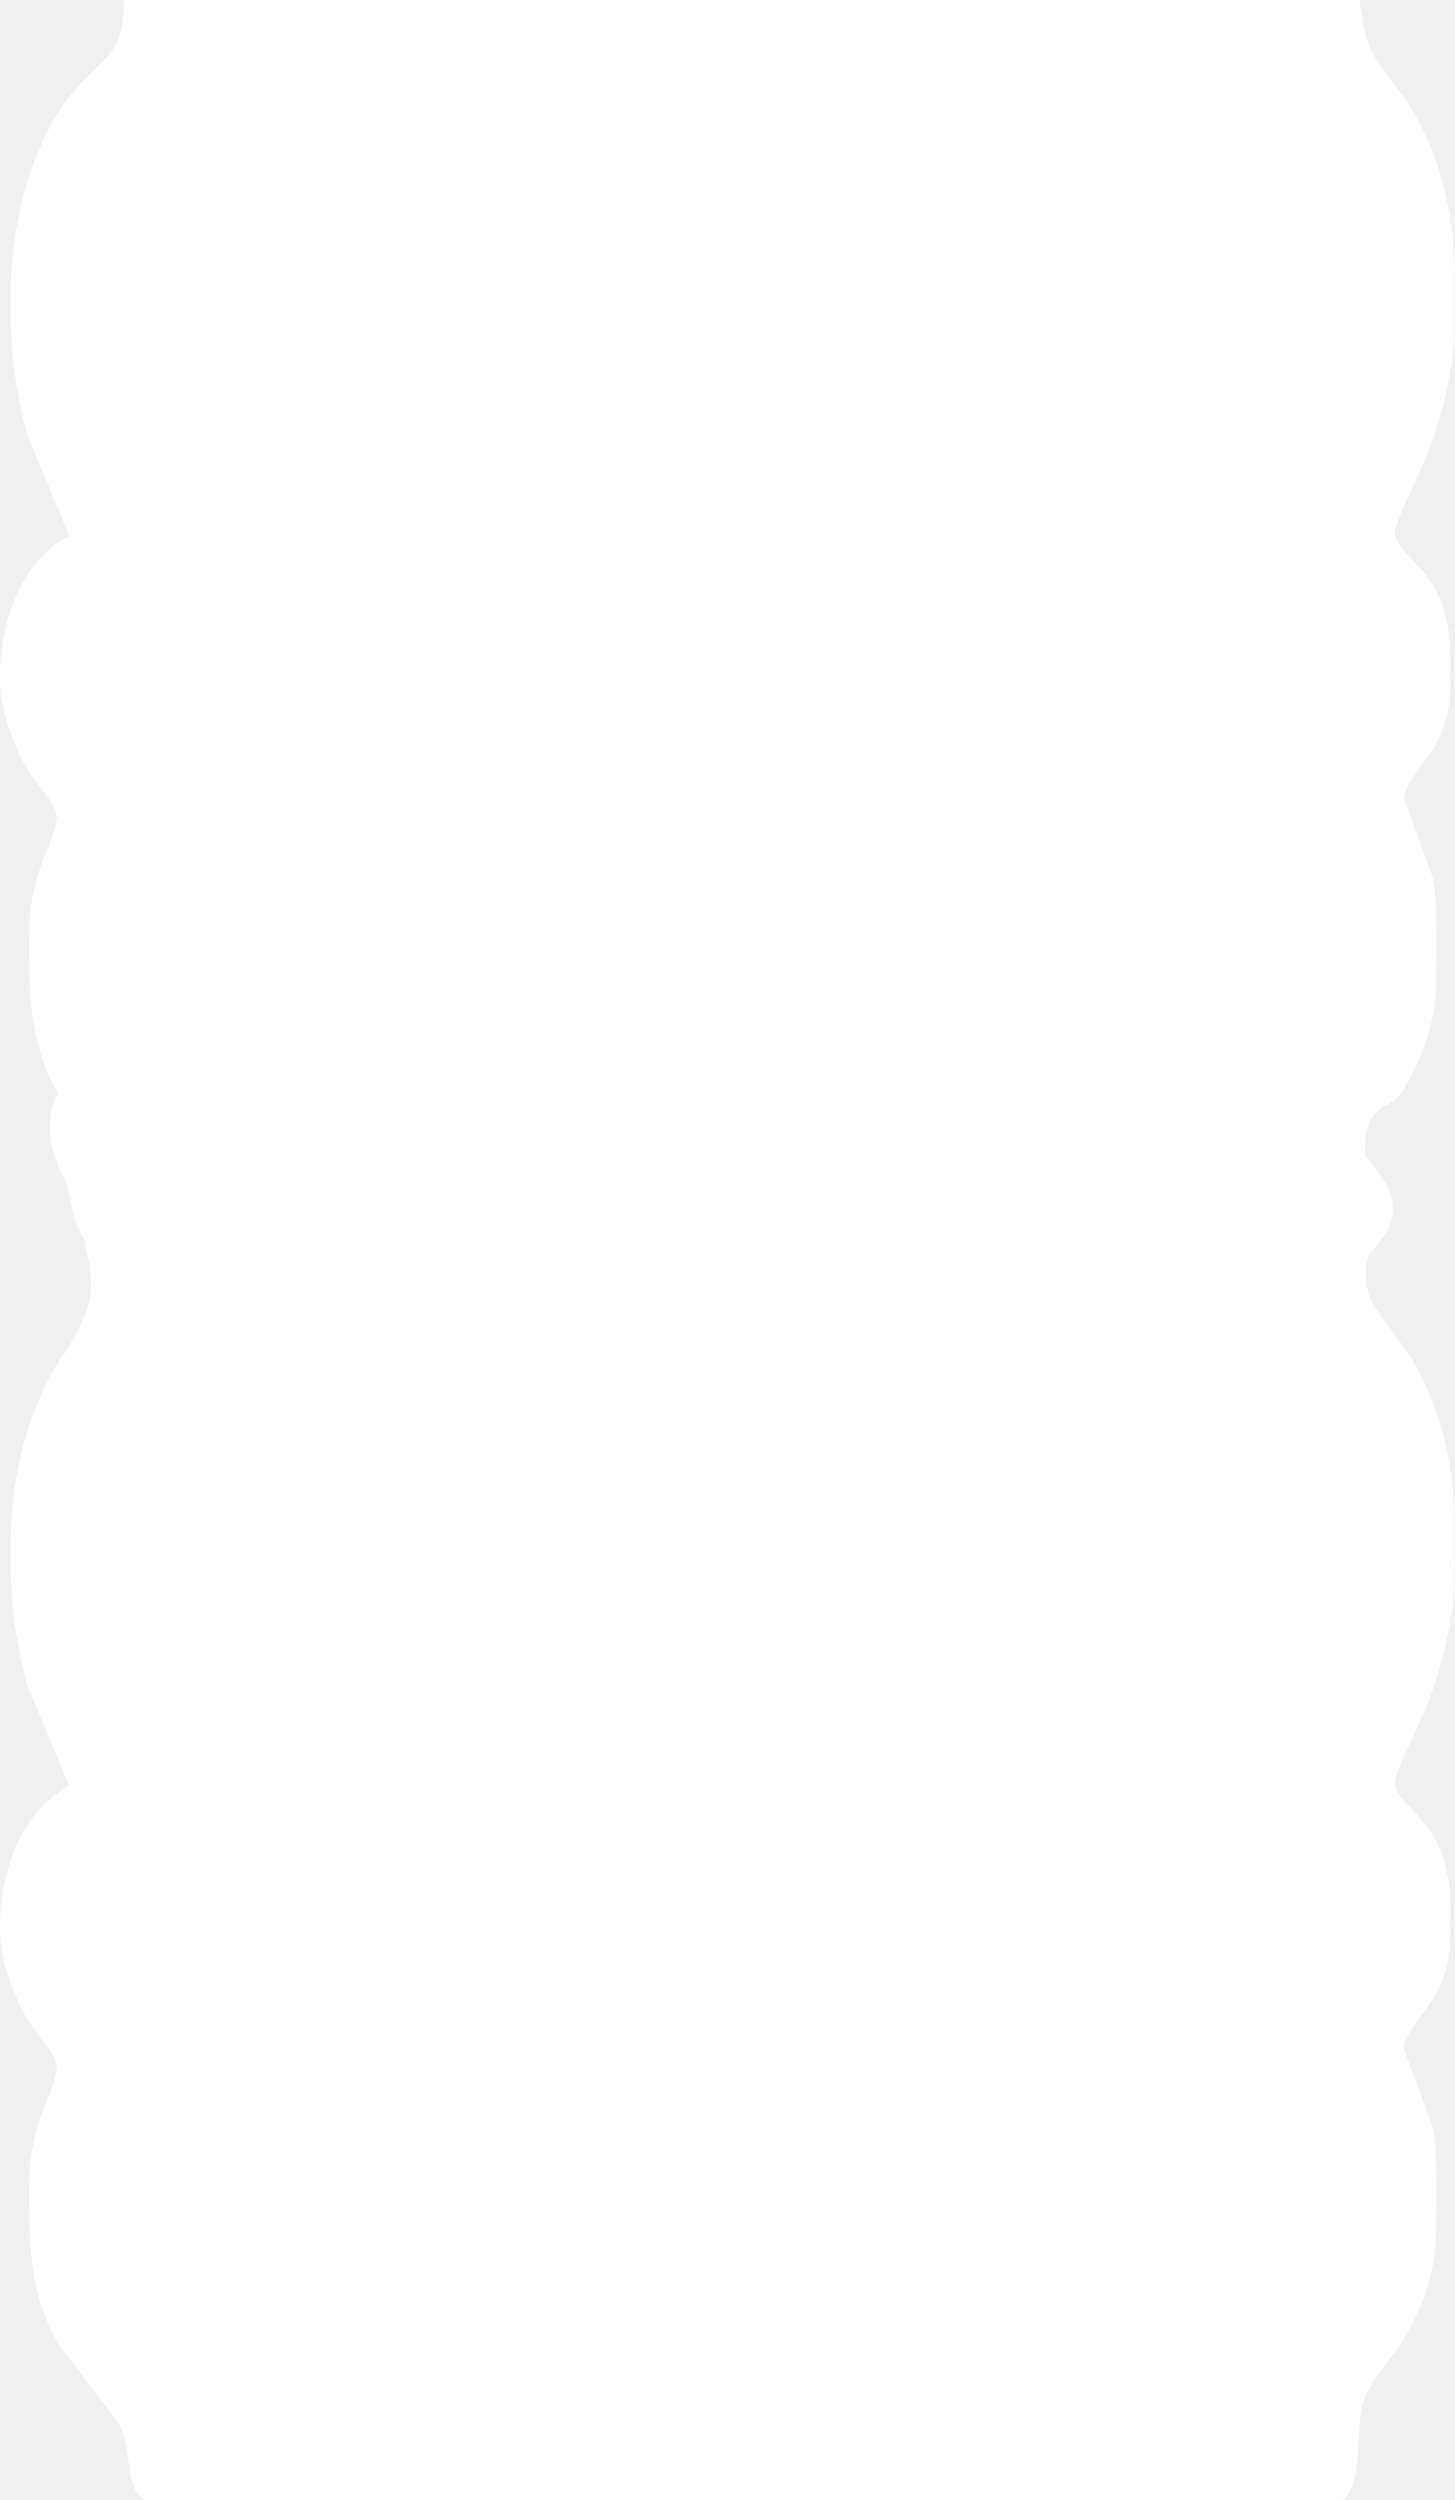
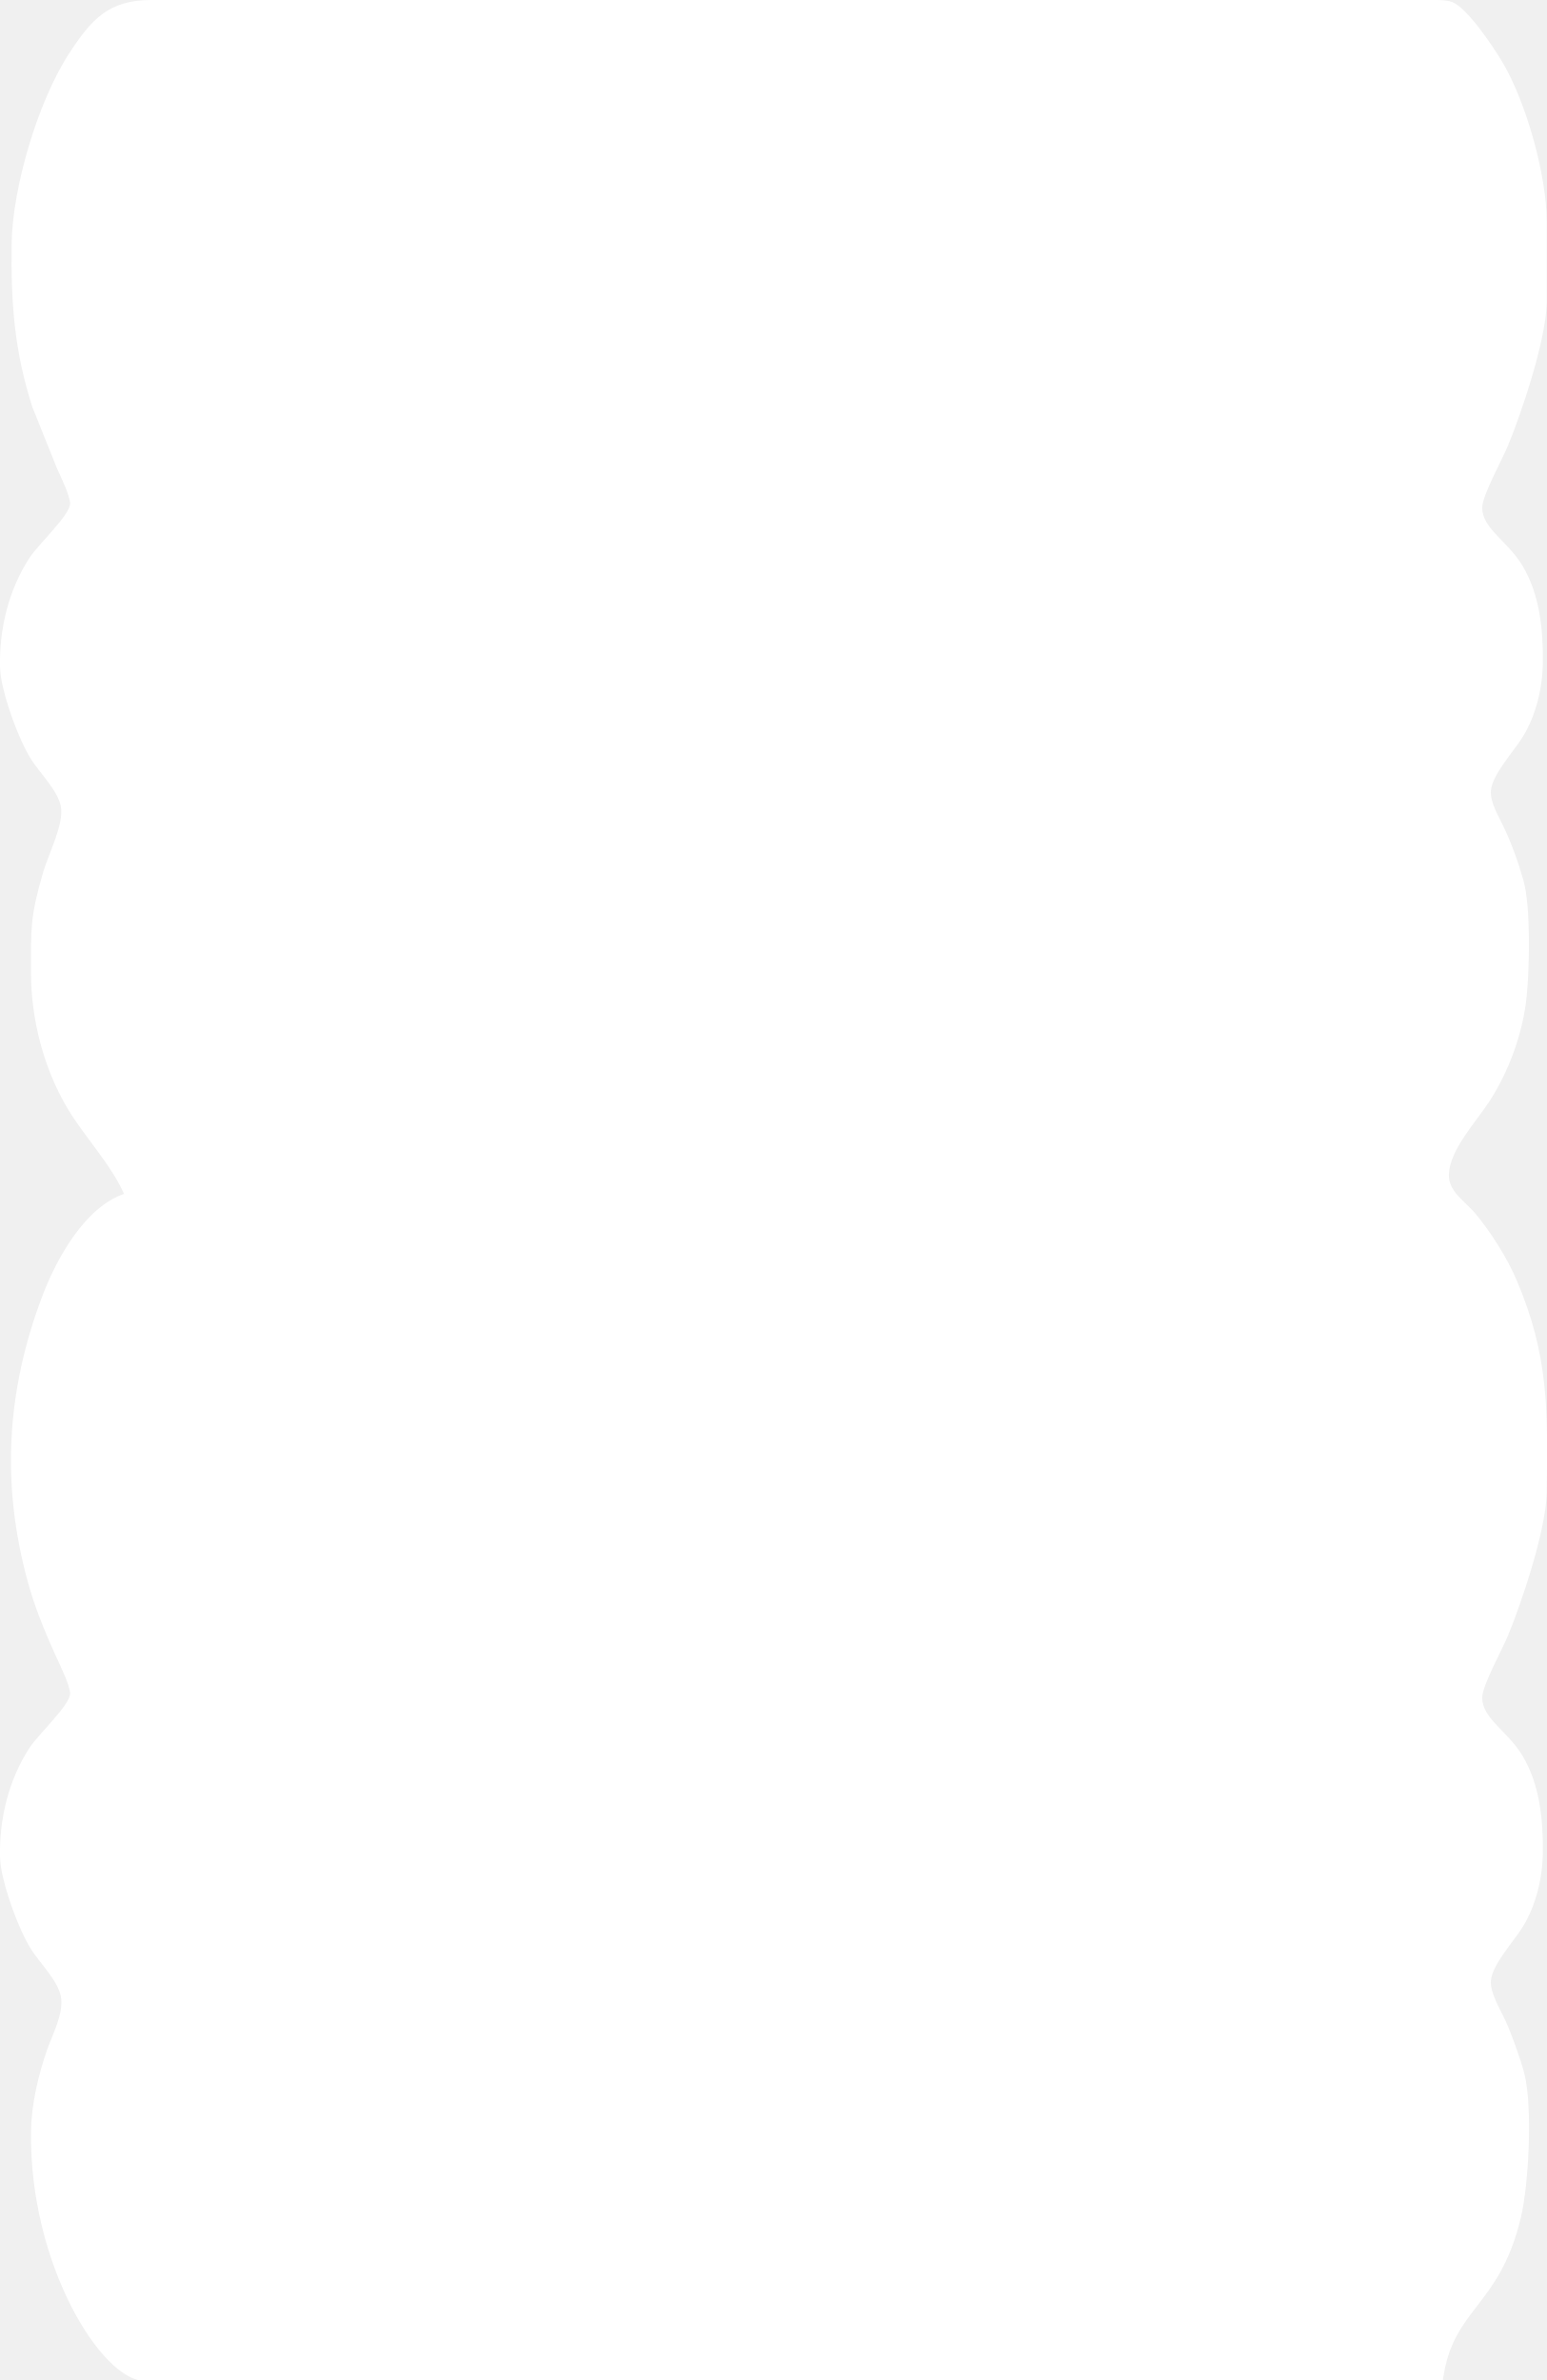
- <svg xmlns="http://www.w3.org/2000/svg" version="1.1" viewBox="0 0 399 686" preserveAspectRatio="none">
+ <svg xmlns="http://www.w3.org/2000/svg" version="1.1" width="4.156in" height="6.395in" viewBox="0 0 399 614" preserveAspectRatio="none">
  <defs>
  </defs>
-   <path id="vector0" fill="#FFFFFF" stroke="none" opacity="1" stroke-width="6" stroke-linecap="butt" stroke-linejoin="miter" stroke-miterlimit="10" d="M 34.00,0.00            C 34.00,0.00 373.00,0.00 373.00,0.00              373.86,4.78 374.17,9.59 376.38,14.00              380.04,21.33 386.42,25.62 391.99,39.00              399.88,57.96 399.23,71.10 399.00,91.00              398.86,102.28 395.11,116.63 390.72,127.00              389.33,130.28 382.63,143.81 382.70,146.00              382.86,150.70 389.52,154.08 393.47,161.00              398.12,169.13 398.01,177.04 398.00,186.00              397.99,193.17 397.27,198.67 393.53,205.00              391.29,208.78 385.49,215.05 385.18,219.00              385.18,219.00 393.24,241.00 393.24,241.00              394.50,245.99 394.07,264.76 394.00,271.00              393.88,280.87 389.76,291.76 384.45,300.00              381.12,305.19 374.50,301.35 374.54,316.87              376.22,320.29 388.94,329.92 377.49,341.85              376.86,346.15 363.24,343.84 361.00,343.84              361.00,343.84 47.00,343.73 47.00,343.73              45.11,343.73 25.90,342.44 24.20,341.72              18.35,333.63 20.56,327.96 16.49,321.24              11.96,310.48 13.72,303.80 15.88,300.00              7.96,286.19 7.98,272.25 8.00,257.00              8.01,250.26 8.88,244.40 11.08,238.00              12.26,234.55 15.85,227.25 15.52,224.00              14.99,218.80 8.78,215.60 4.45,205.00              1.77,198.44 0.03,193.12 0.00,186.00              -0.07,171.34 5.25,154.39 19.00,147.00              19.00,147.00 7.72,120.00 7.72,120.00              1.33,98.71 0.81,68.00 8.44,47.00              11.12,39.61 13.82,33.28 18.68,27.00              27.79,15.22 33.95,16.42 34.00,0.00 Z" />
-   <path id="vector1" fill="#FFFFFF" stroke="none" opacity="1" stroke-width="6" stroke-linecap="butt" stroke-linejoin="miter" stroke-miterlimit="10" d="M 23.24,340.90            C 23.24,340.90 387.76,332.93 378.65,338.65              373.72,344.72 374.17,352.59 376.38,357.00              380.04,364.33 386.42,368.62 391.99,382.00              399.88,400.96 399.23,414.10 399.00,434.00              398.86,445.28 395.11,459.63 390.72,470.00              389.33,473.28 382.63,486.81 382.70,489.00              382.86,493.70 389.52,497.08 393.47,504.00              398.12,512.13 398.01,520.04 398.00,529.00              397.99,536.17 397.27,541.67 393.53,548.00              391.29,551.78 385.49,558.05 385.18,562.00              385.18,562.00 393.24,584.00 393.24,584.00              394.50,588.99 394.07,607.76 394.00,614.00              393.88,623.87 389.76,634.76 384.45,643.00              381.12,648.19 376.11,653.20 374.11,659.00              371.97,665.18 374.04,682.29 368.61,685.82              366.69,687.06 363.24,686.84 361.00,686.84              361.00,686.84 47.00,686.73 47.00,686.73              45.11,686.73 41.83,686.85 40.13,686.13              33.80,683.45 36.60,671.72 32.53,665.00              32.53,665.00 15.88,643.00 15.88,643.00              7.96,629.19 7.98,615.25 8.00,600.00              8.01,593.26 8.88,587.40 11.08,581.00              12.26,577.55 15.85,570.25 15.52,567.00              14.99,561.80 8.78,558.60 4.45,548.00              1.77,541.44 0.03,536.12 0.00,529.00              -0.07,514.34 5.25,497.39 19.00,490.00              19.00,490.00 7.72,463.00 7.72,463.00              1.33,441.71 0.81,411.00 8.44,390.00              11.12,382.61 13.82,376.28 18.68,370.00              23.90,359.69 27.15,357.12 23.24,340.90 Z" />
+   <path id="vector0" fill="#FFFFFF" stroke="none" opacity="1" stroke-width="6" stroke-linecap="butt" stroke-linejoin="miter" stroke-miterlimit="10" d="M 32.00,308.00            C 28.54,300.26 21.81,293.31 17.45,286.00              11.27,275.63 8.02,263.03 8.00,251.00              7.98,239.43 7.79,236.42 11.14,225.00              12.54,220.23 16.58,212.54 15.69,208.00              14.90,203.98 10.42,199.59 8.10,196.00              4.77,190.84 0.10,178.09 0.00,172.00              -0.16,162.20 2.16,152.36 7.55,144.00              9.83,140.46 18.10,132.86 18.08,129.91              18.06,127.89 15.68,122.99 14.77,121.00              14.77,121.00 8.34,105.00 8.34,105.00              3.65,90.37 2.83,78.18 3.00,63.00              3.17,48.44 9.81,26.18 17.70,14.00              23.56,4.95 28.00,0.02 39.00,0.00              39.00,0.00 368.00,0.00 368.00,0.00              369.89,0.00 373.01,-0.14 374.71,0.57              378.66,2.22 385.25,12.14 387.55,16.00              393.67,26.27 398.94,45.02 399.00,57.00              399.00,57.00 399.00,78.00 399.00,78.00              398.88,87.40 392.70,106.05 388.99,115.00              387.47,118.67 382.35,127.84 382.36,131.00              382.37,136.40 388.99,139.62 392.78,146.00              397.24,153.51 398.10,162.50 398.00,171.00              397.92,177.43 396.26,184.47 392.88,190.00              390.57,193.79 384.92,199.80 384.60,204.00              384.38,206.95 386.49,210.39 387.74,213.00              389.86,217.40 391.62,222.30 392.96,227.00              394.93,233.91 394.57,249.62 393.83,257.00              392.90,266.34 389.36,276.13 384.30,284.00              380.83,289.40 373.99,296.53 373.76,302.99              373.61,307.41 377.95,309.93 380.54,313.01              384.47,317.71 388.70,324.36 391.13,330.00              399.67,349.89 399.25,364.10 399.00,385.00              398.88,394.40 392.70,413.05 388.99,422.00              387.47,425.67 382.35,434.84 382.36,438.00              382.37,443.40 388.99,446.62 392.78,453.00              397.24,460.51 398.10,469.50 398.00,478.00              397.92,484.43 396.26,491.47 392.88,497.00              390.57,500.79 384.92,506.80 384.60,511.00              384.37,514.10 386.90,518.18 388.22,521.00              389.83,524.43 392.32,531.35 393.24,535.00              395.39,543.49 394.39,563.35 392.35,572.00              386.81,595.40 374.75,595.27 372.22,614.00              372.22,614.00 37.26,614.21 37.26,614.21              26.31,614.19 7.57,584.32 8.00,550.00              8.09,543.02 9.81,535.59 12.08,529.00              13.51,524.85 16.55,519.38 15.69,515.00              14.90,510.98 10.42,506.59 8.10,503.00              4.77,497.84 0.10,485.09 0.00,479.00              -0.16,469.20 2.16,459.36 7.55,451.00              9.83,447.46 18.10,439.86 18.08,436.91              18.06,434.73 15.29,429.19 14.30,427.00              11.46,420.69 8.98,414.69 7.15,408.00              0.22,382.66 1.70,358.47 11.06,334.00              14.69,324.52 21.98,311.42 32.00,308.00 Z" />
</svg>
